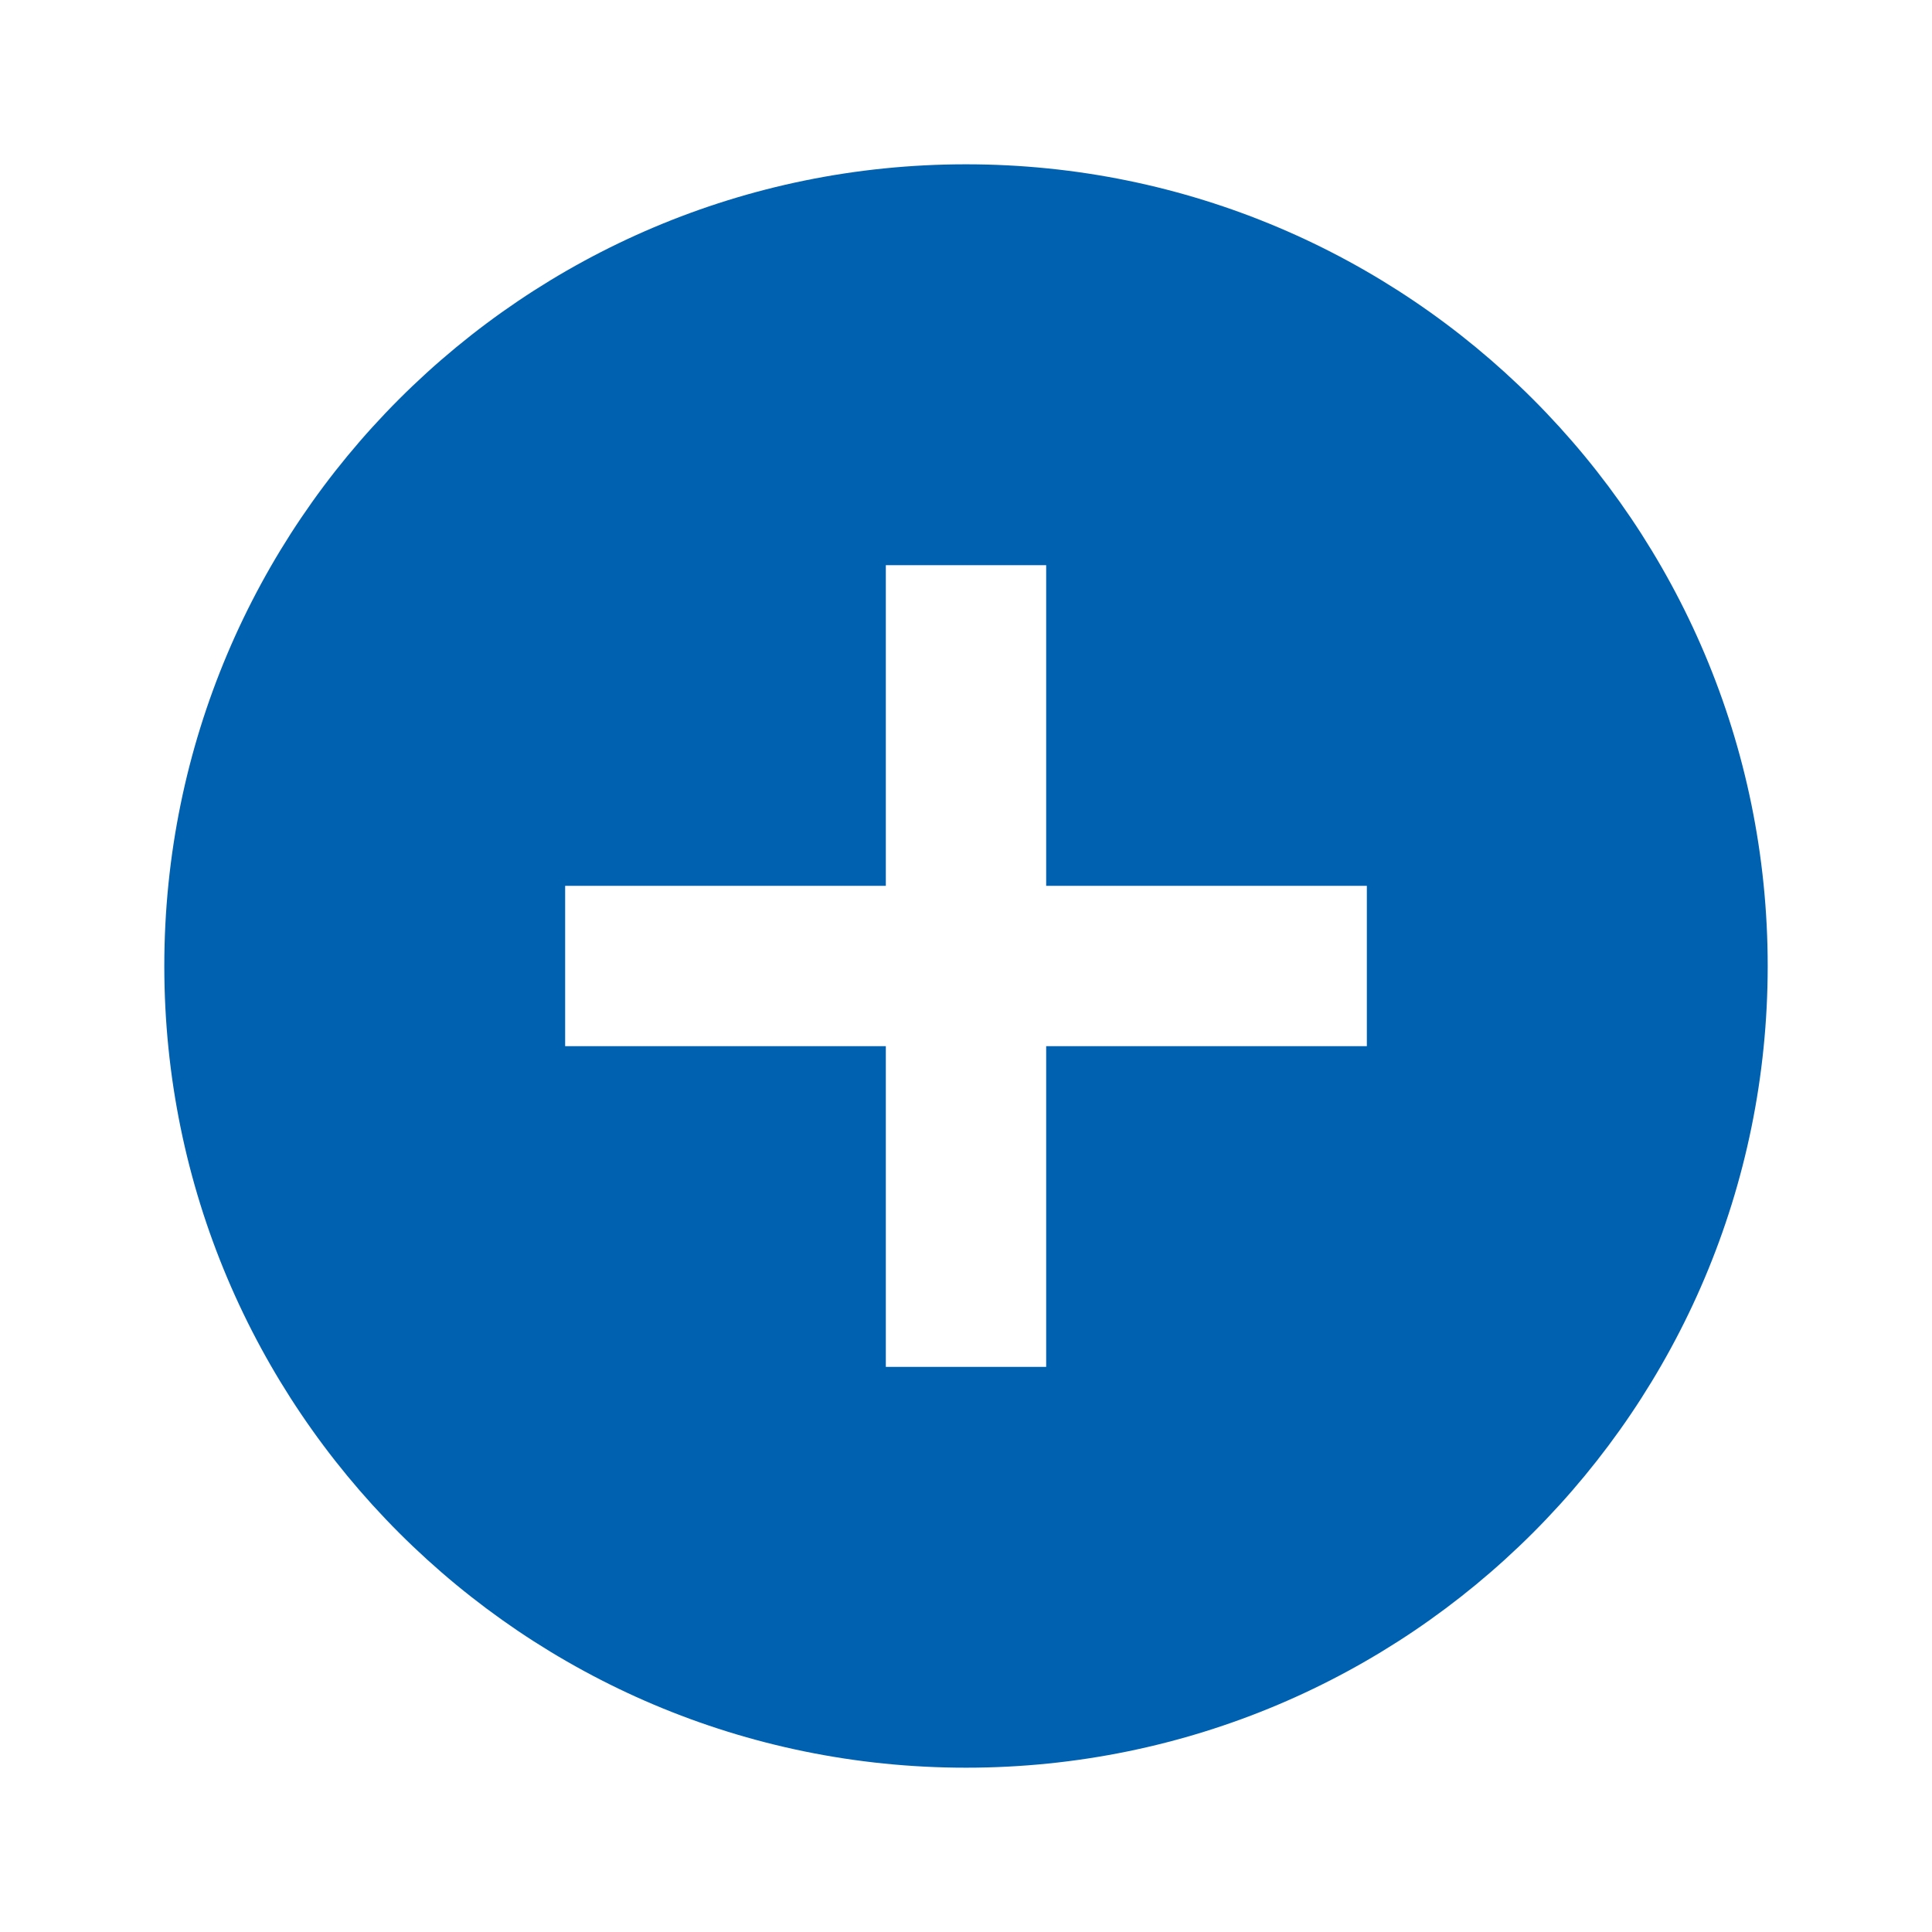
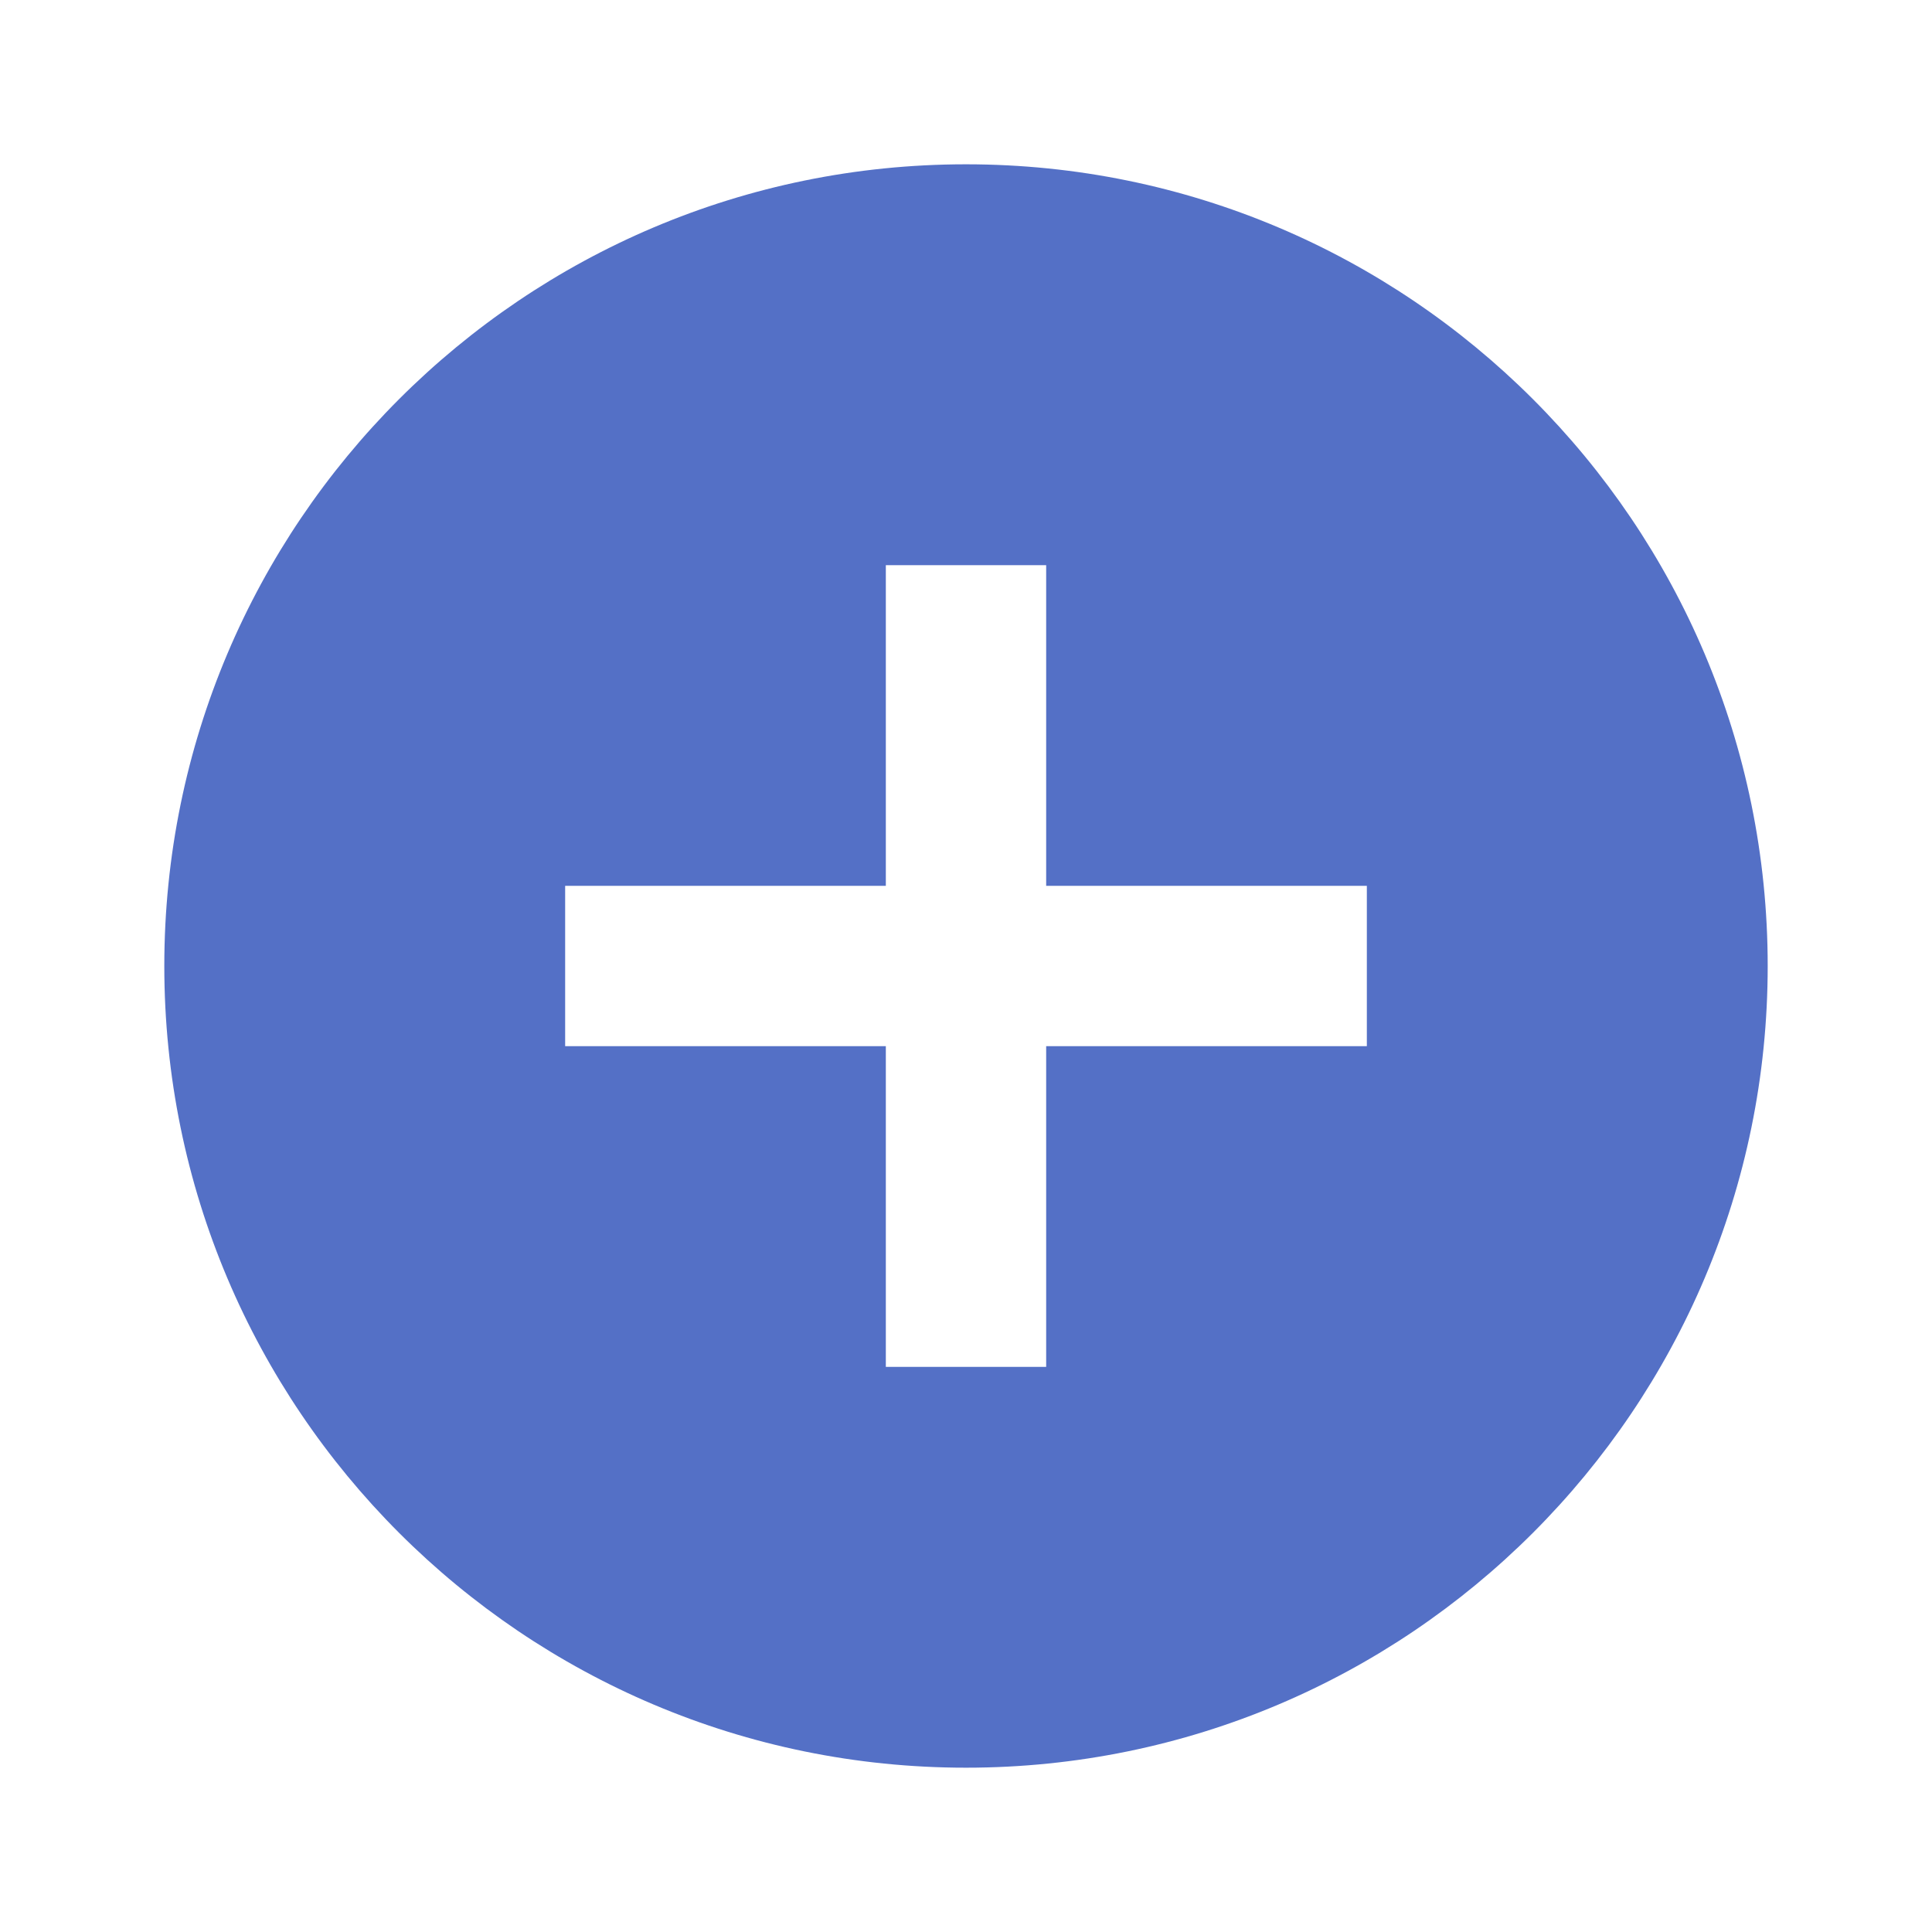
<svg xmlns="http://www.w3.org/2000/svg" t="1676610755432" class="icon" viewBox="0 0 1024 1024" version="1.1" p-id="2979" width="200" height="200">
-   <path d="M512 936.916c-234.673 0-424.916-190.244-424.916-424.916S277.327 87.083 512 87.083c234.677 0 424.917 190.244 424.917 424.916S746.677 936.916 512 936.916zM724.458 469.504 554.492 469.504 554.492 299.546l-84.984 0 0 169.958L299.542 469.504l0 84.992 169.966 0 0 169.966 84.984 0L554.492 554.496l169.966 0L724.458 469.504z" p-id="2980" fill="#0061b0" />
+   <path d="M512 936.916c-234.673 0-424.916-190.244-424.916-424.916S277.327 87.083 512 87.083c234.677 0 424.917 190.244 424.917 424.916S746.677 936.916 512 936.916zM724.458 469.504 554.492 469.504 554.492 299.546l-84.984 0 0 169.958L299.542 469.504l0 84.992 169.966 0 0 169.966 84.984 0L554.492 554.496l169.966 0L724.458 469.504z" p-id="2980" fill="#5470c6" />
</svg>
